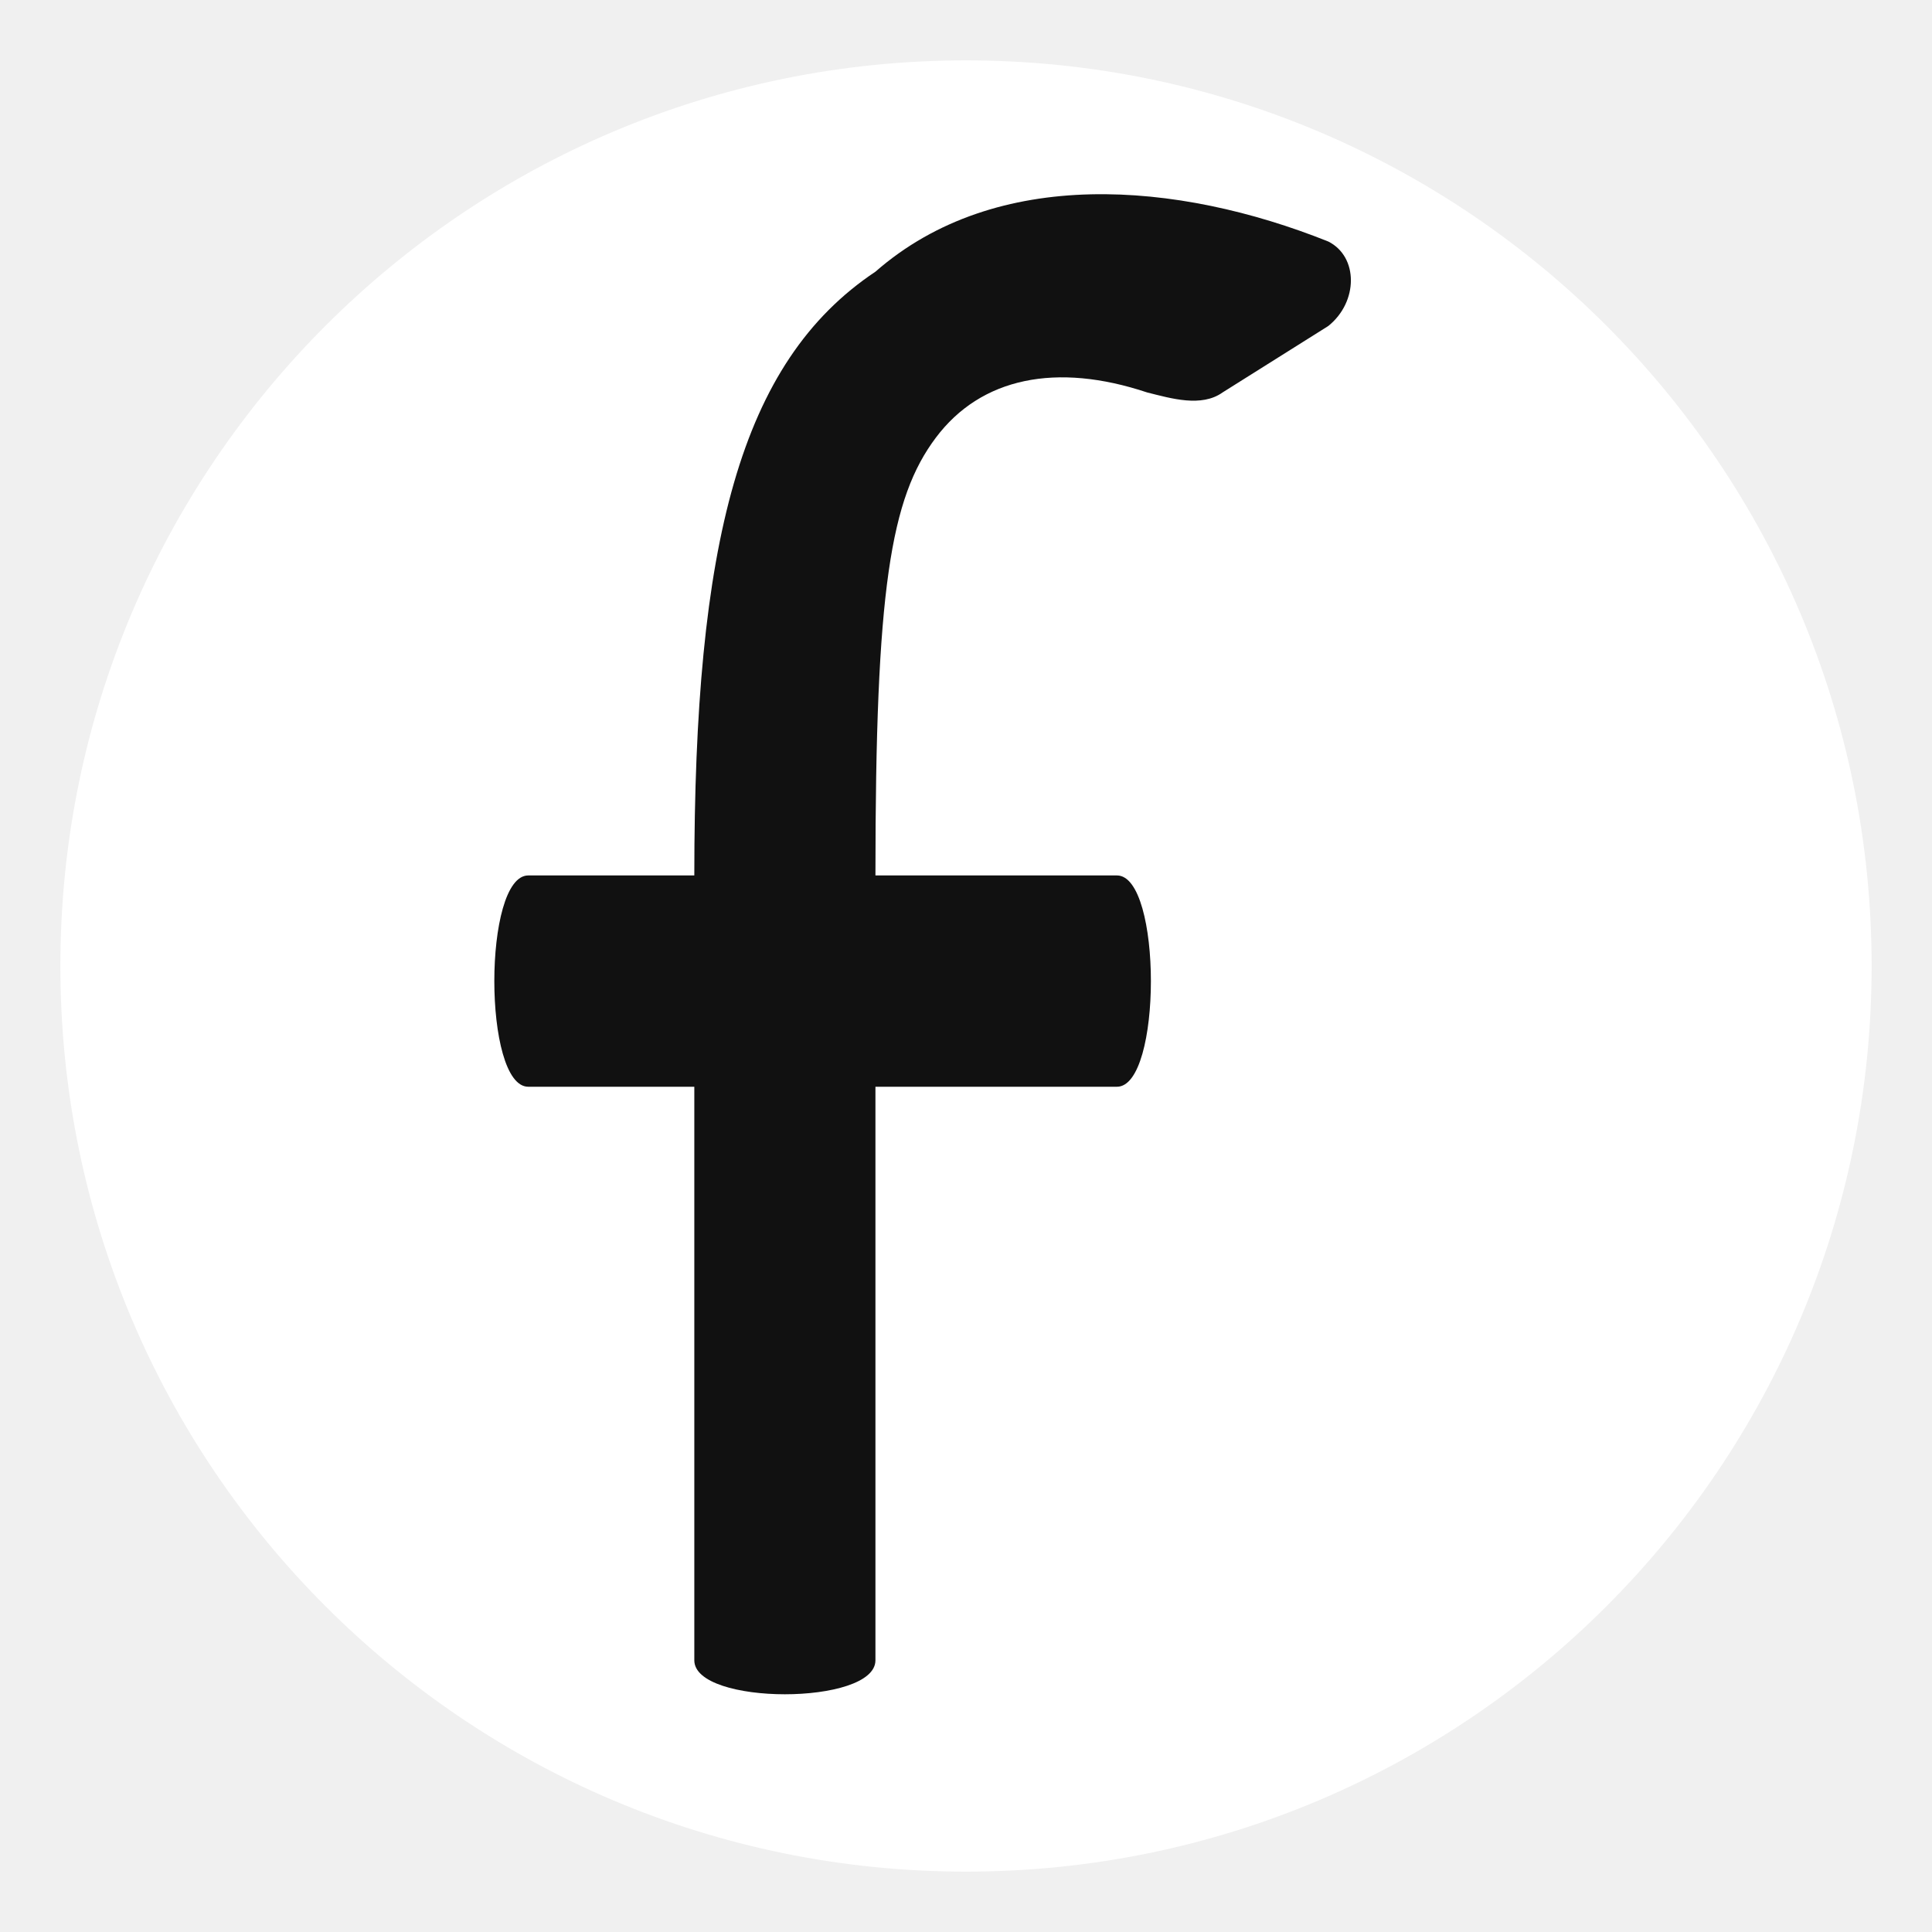
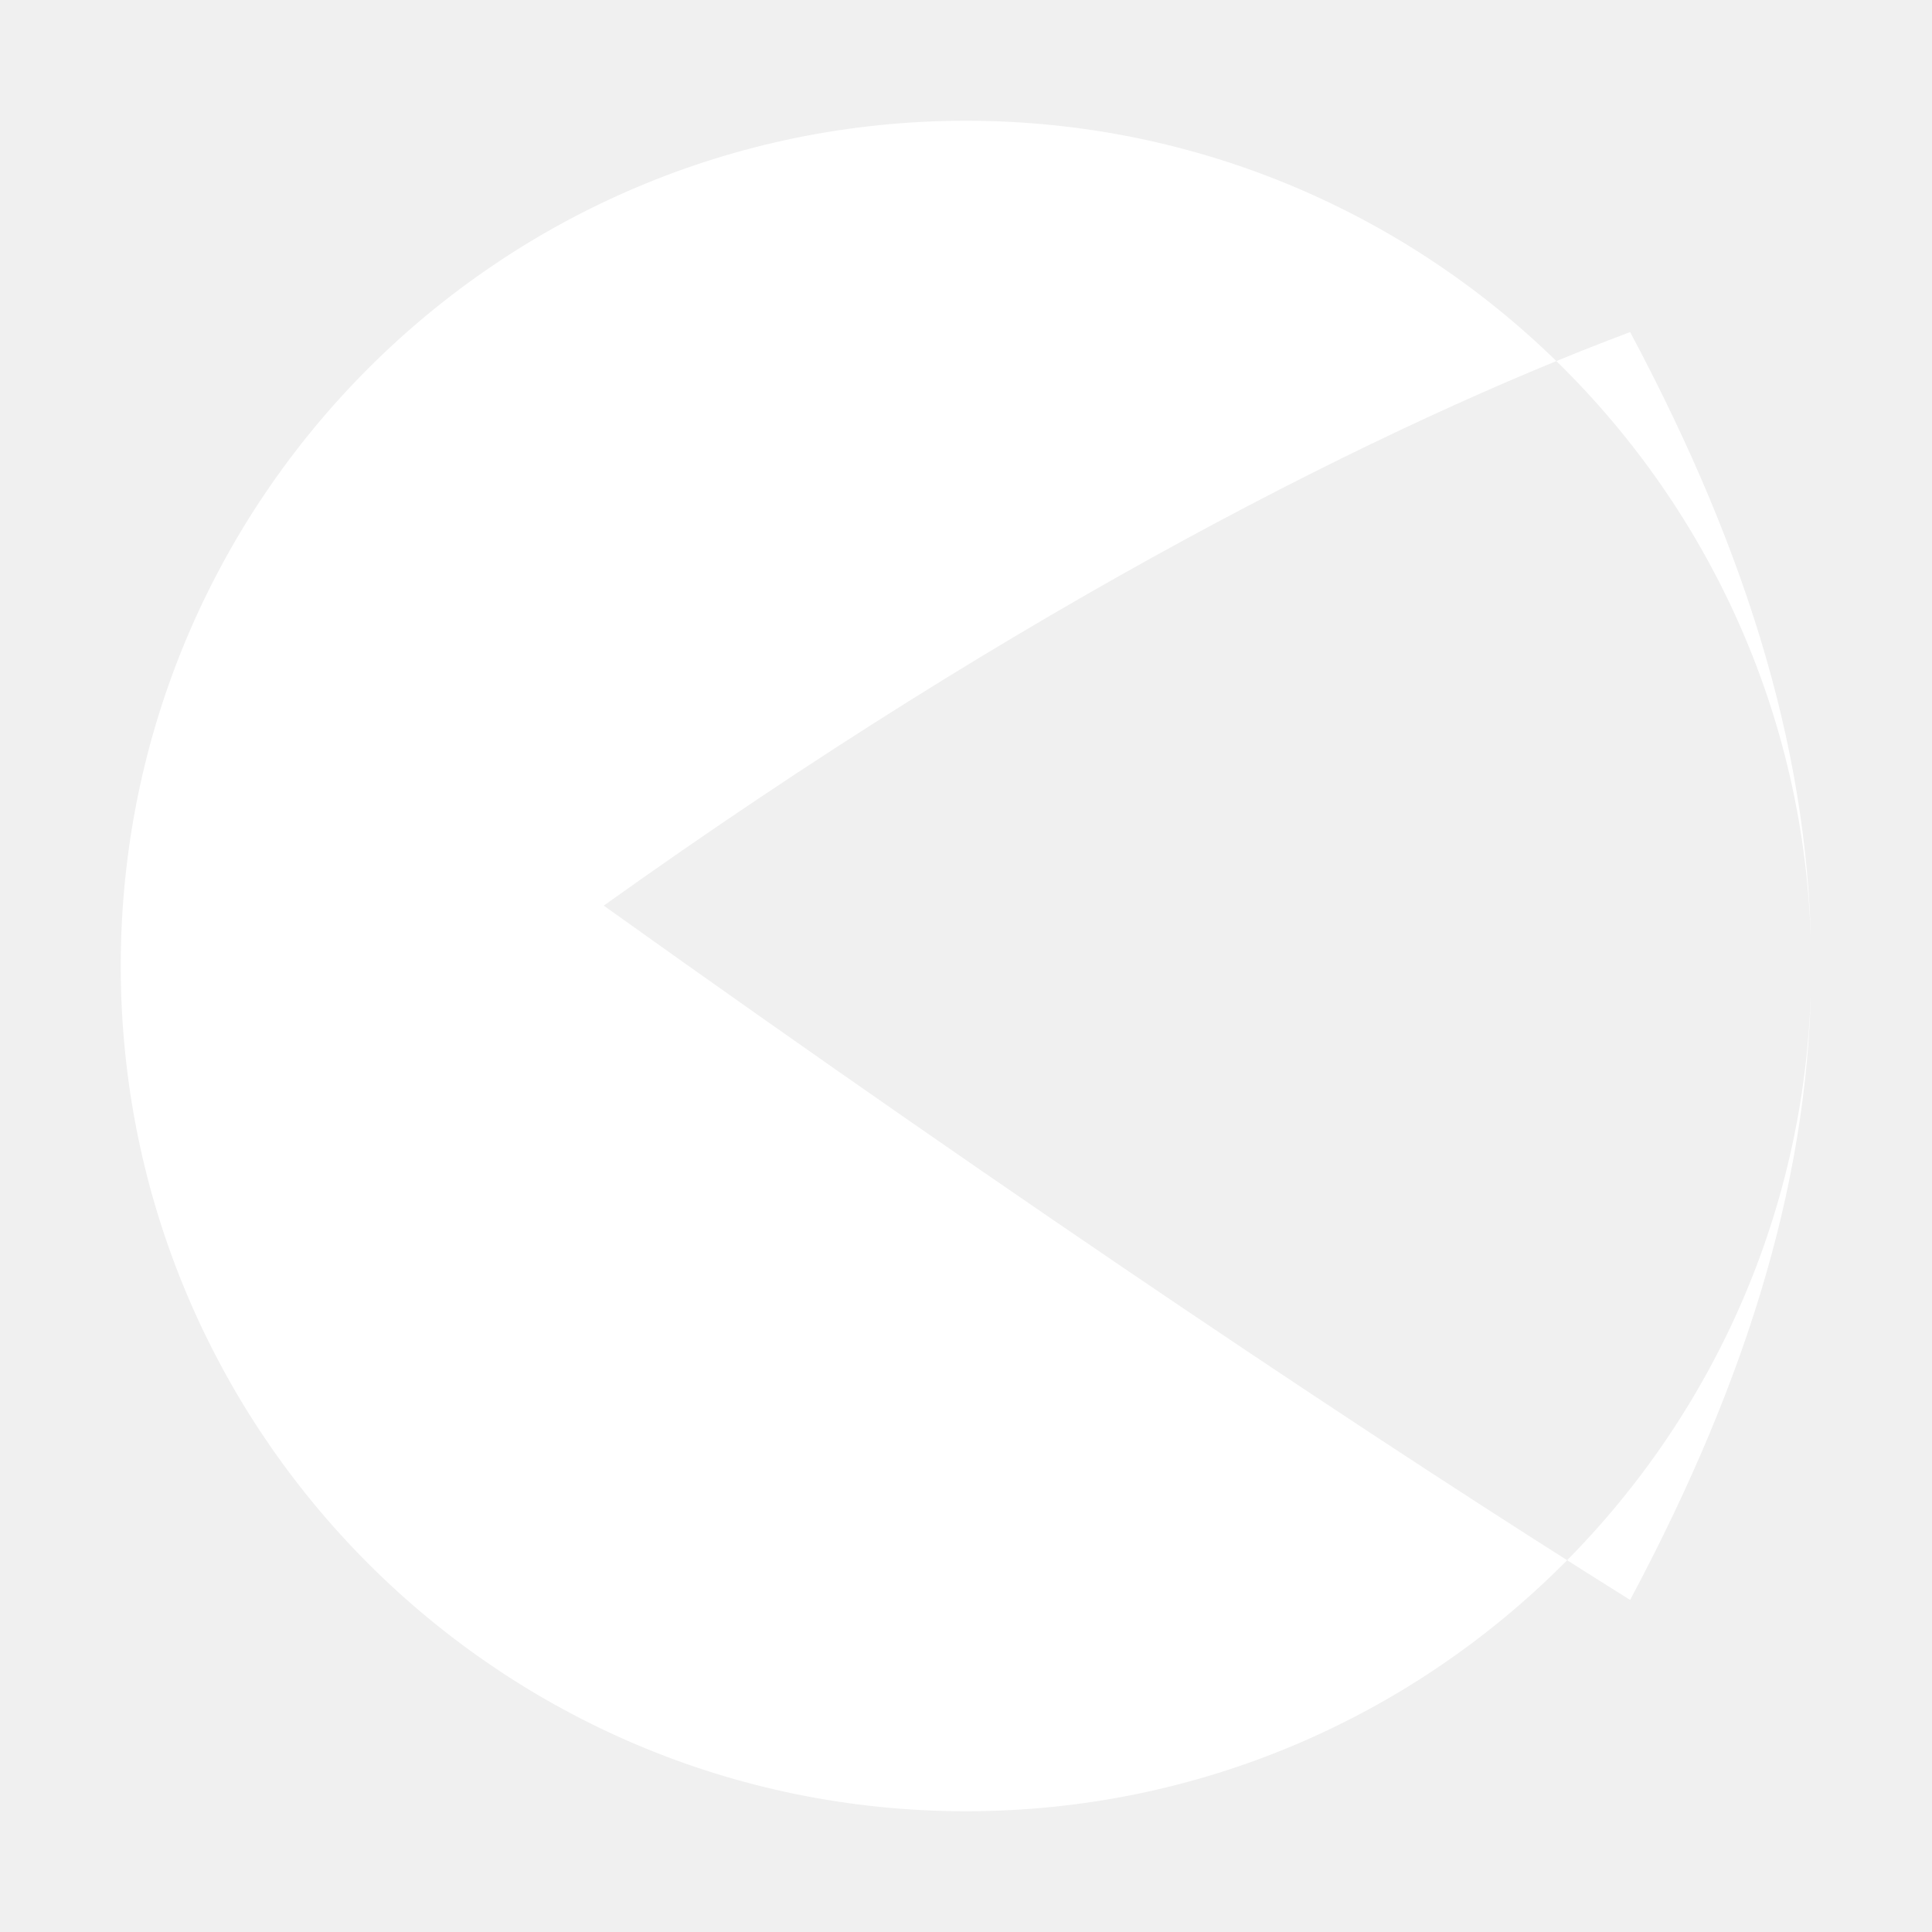
<svg xmlns="http://www.w3.org/2000/svg" viewBox="0 0 64 64" width="64" height="64">
-   <circle cx="32" cy="32" r="30" fill="white" />
-   <path d="     M23 55     L23 36     L17.5 36     C16 36 16 29 17.5 29     L23 29     C23 18 24.5 12 29 9     C33 5.5 39 6 44 8     C45 8.5 45 10 44 10.8     L40.5 13     C39.8 13.5 38.8 13.2 38 13     C35 12 32.5 12.5 31 14.5     C29.5 16.5 29 19.5 29 29     L37 29     C38.5 29 38.5 36 37 36     L29 36     L29 55     C29 56.5 23 56.5 23 55     Z   " fill="#111" />
+   <path fill-rule="evenodd" d="     M32 4     A28 28 0 1 1 32 60     A28 28 0 1 1 32 4     Z     M54 11     C 46 14, 34 20, 20 30     C 34 40, 46 48, 54 53     C 62 38, 62 26, 54 11     Z   " fill="white" />
</svg>
